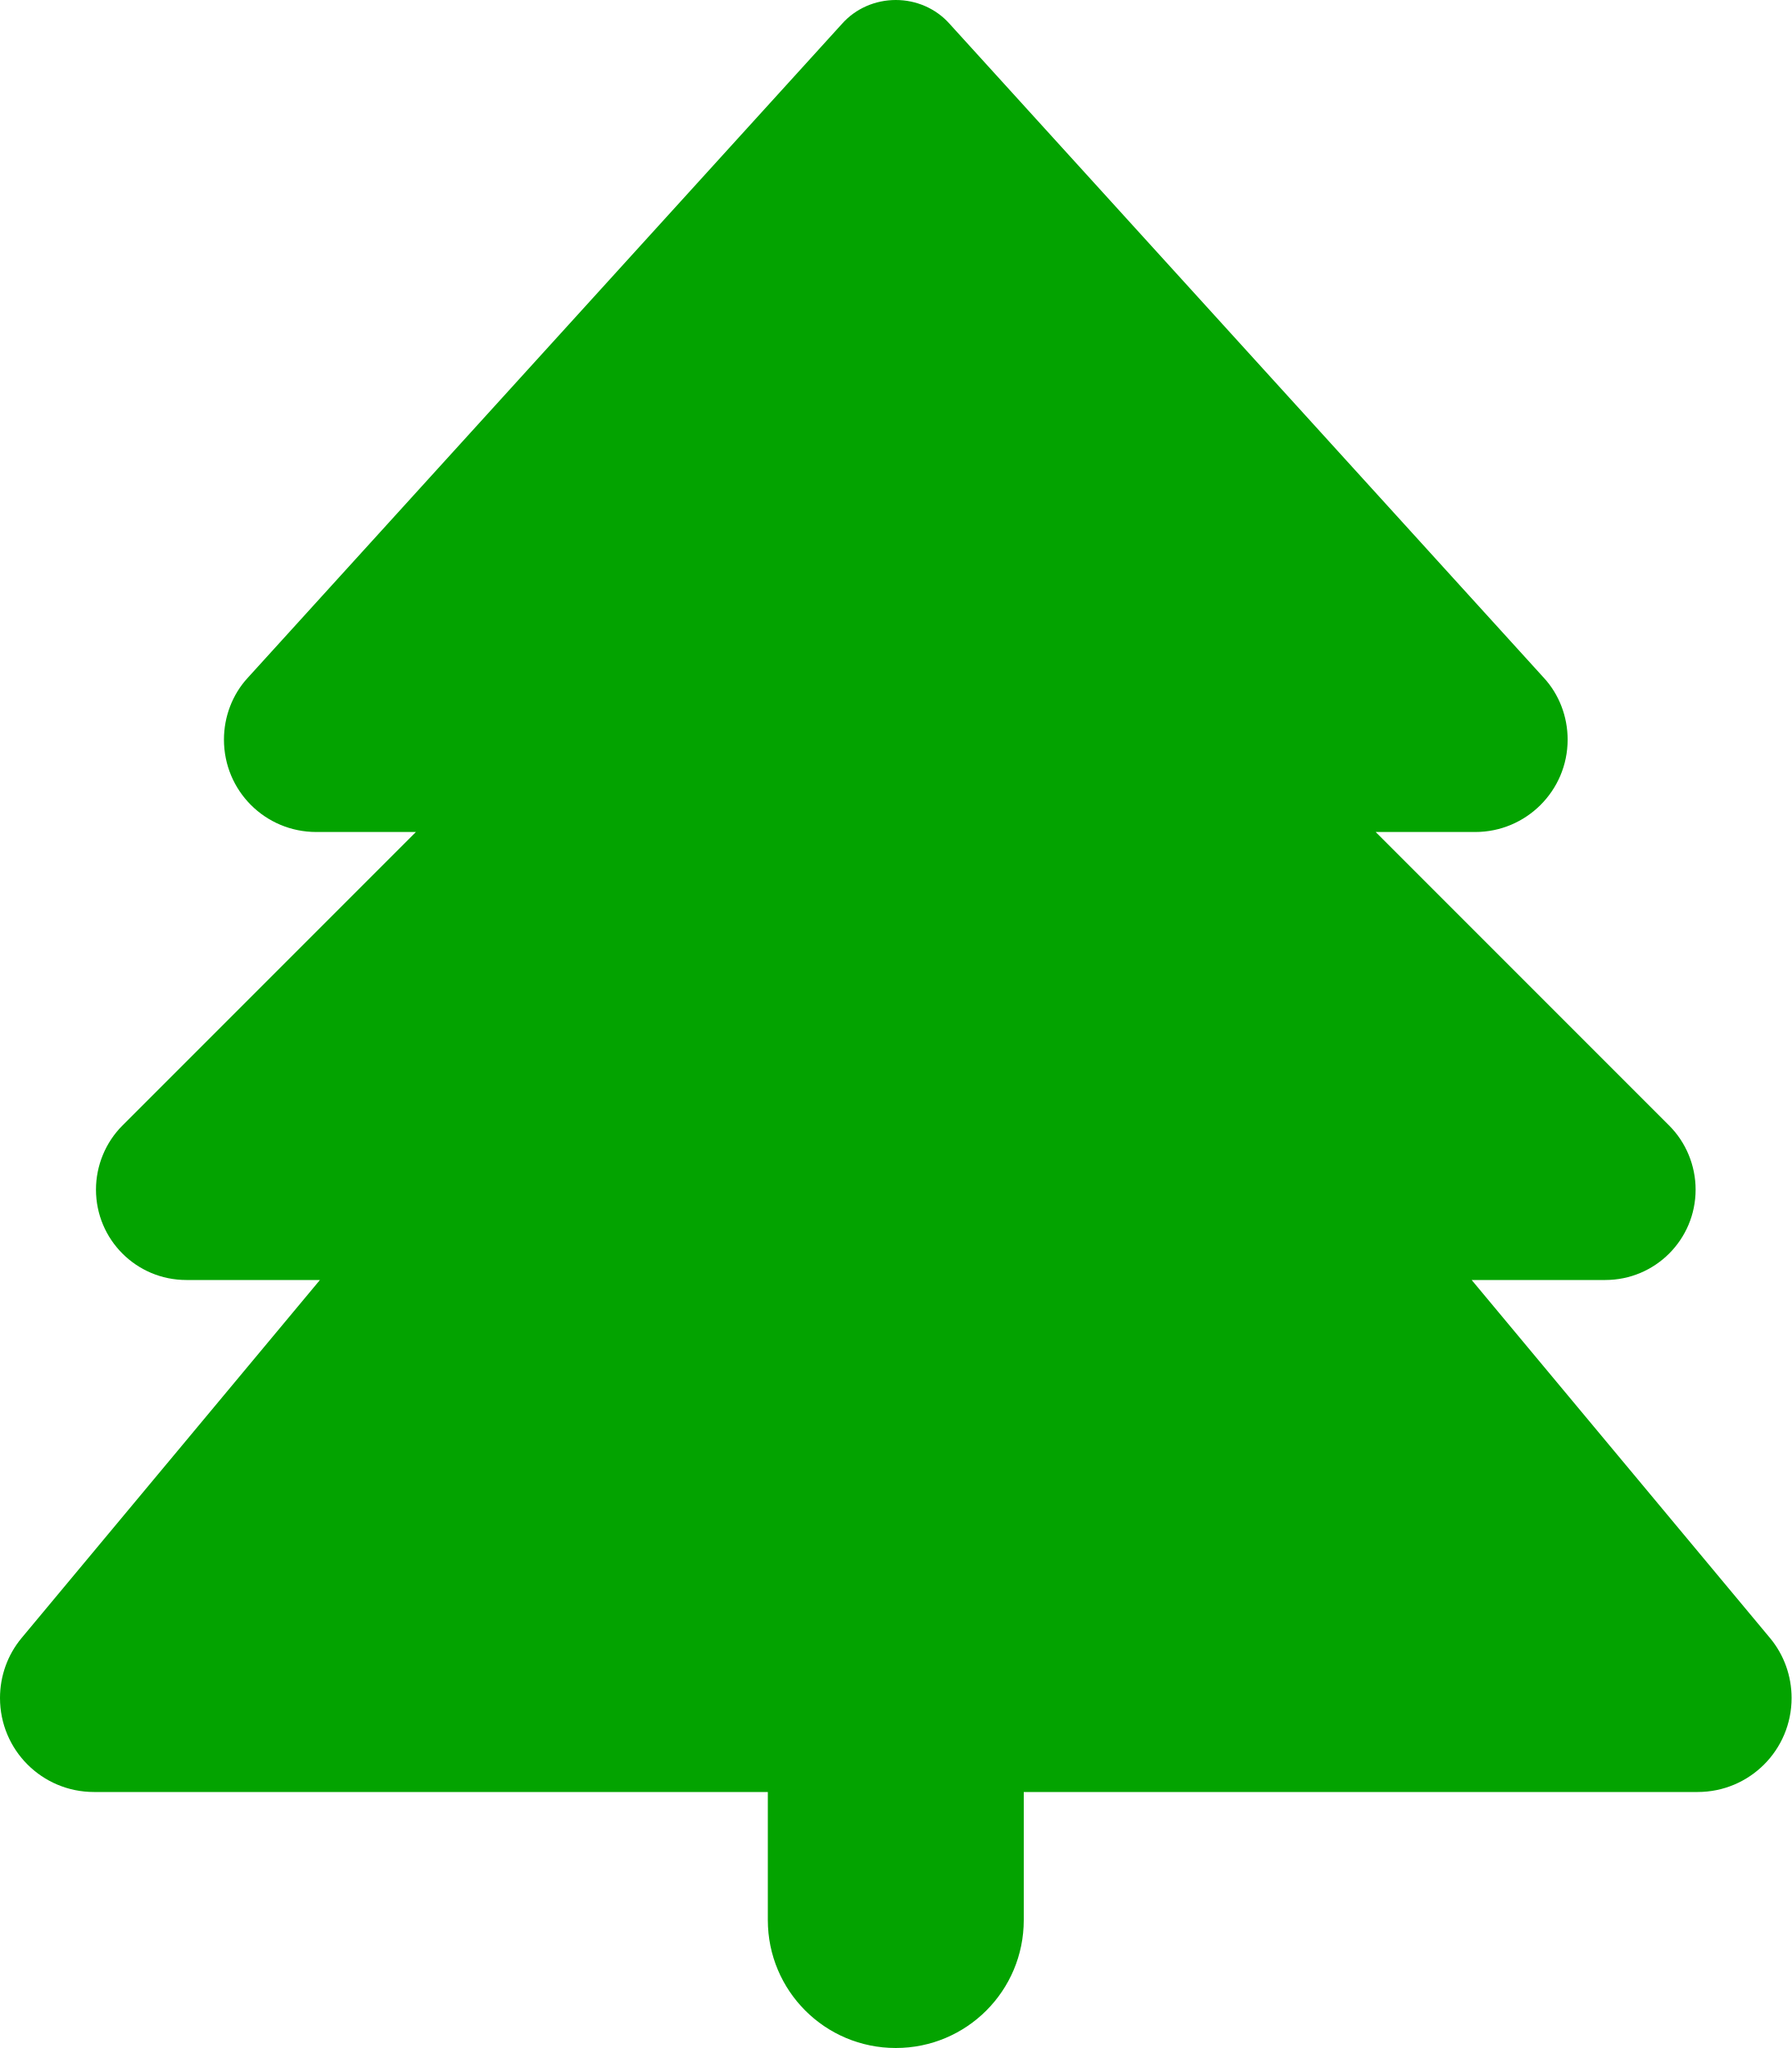
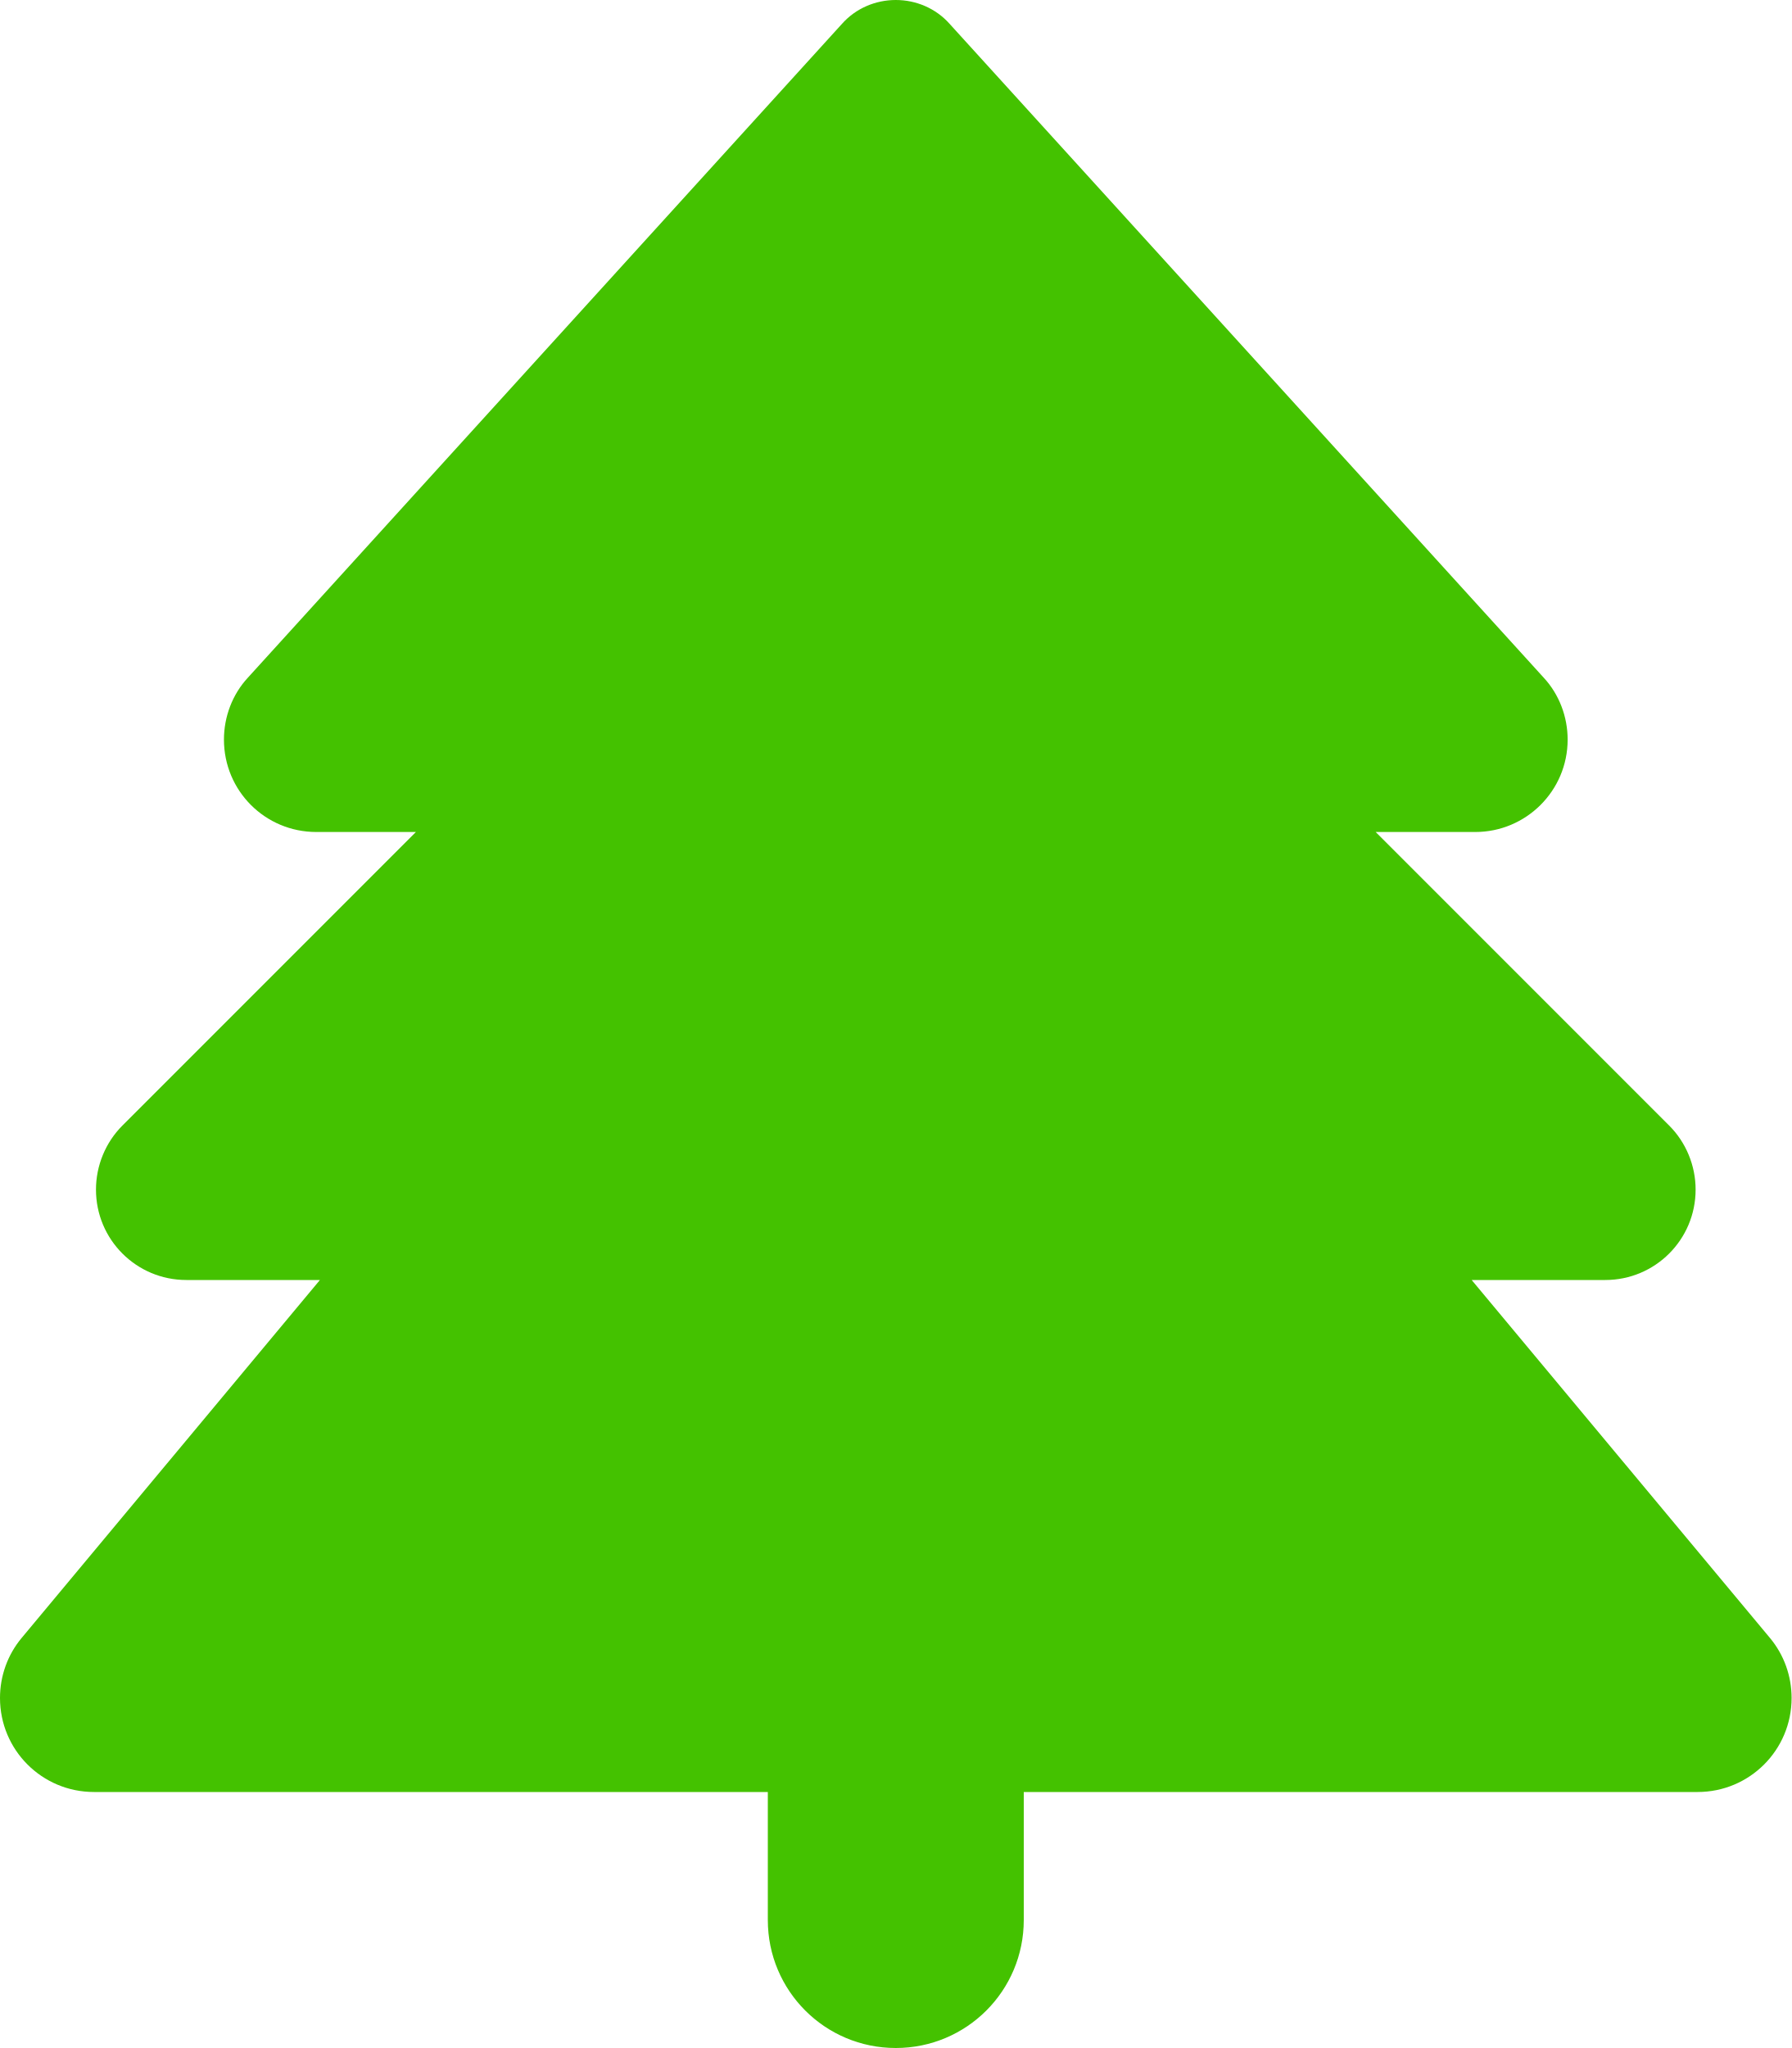
<svg xmlns="http://www.w3.org/2000/svg" viewBox="0 0 448 512">
-   <path fill="#03a300" d="M210.6 5.9L62 169.4c-3.9 4.2-6 9.8-6 15.5C56 197.7 66.3 208 79.1 208l24.9 0L30.6 281.4c-4.2 4.2-6.6 10-6.6 16C24 309.9 34.1 320 46.6 320L80 320 5.4 409.5C1.9 413.7 0 419 0 424.5c0 13 10.5 23.5 23.5 23.5L192 448l0 32c0 17.7 14.3 32 32 32s32-14.3 32-32l0-32 168.5 0c13 0 23.5-10.5 23.5-23.5c0-5.5-1.9-10.8-5.4-15L368 320l33.4 0c12.5 0 22.6-10.1 22.6-22.6c0-6-2.4-11.8-6.6-16L344 208l24.9 0c12.7 0 23.1-10.3 23.1-23.1c0-5.7-2.1-11.3-6-15.5L237.4 5.9C234 2.1 229.1 0 224 0s-10 2.1-13.4 5.9z" />
+   <path fill="#44c200" d="M210.6 5.9L62 169.4c-3.9 4.2-6 9.8-6 15.5C56 197.7 66.3 208 79.1 208l24.9 0L30.6 281.4c-4.2 4.2-6.6 10-6.6 16C24 309.9 34.1 320 46.6 320L80 320 5.4 409.5C1.9 413.7 0 419 0 424.5c0 13 10.5 23.5 23.5 23.5L192 448l0 32c0 17.7 14.3 32 32 32s32-14.3 32-32l0-32 168.5 0c13 0 23.5-10.5 23.5-23.5c0-5.5-1.9-10.8-5.4-15L368 320l33.4 0c12.5 0 22.6-10.1 22.6-22.6c0-6-2.4-11.8-6.6-16L344 208l24.9 0c12.7 0 23.1-10.3 23.1-23.1c0-5.7-2.1-11.3-6-15.5L237.4 5.9C234 2.1 229.1 0 224 0s-10 2.1-13.4 5.9z" />
</svg>
